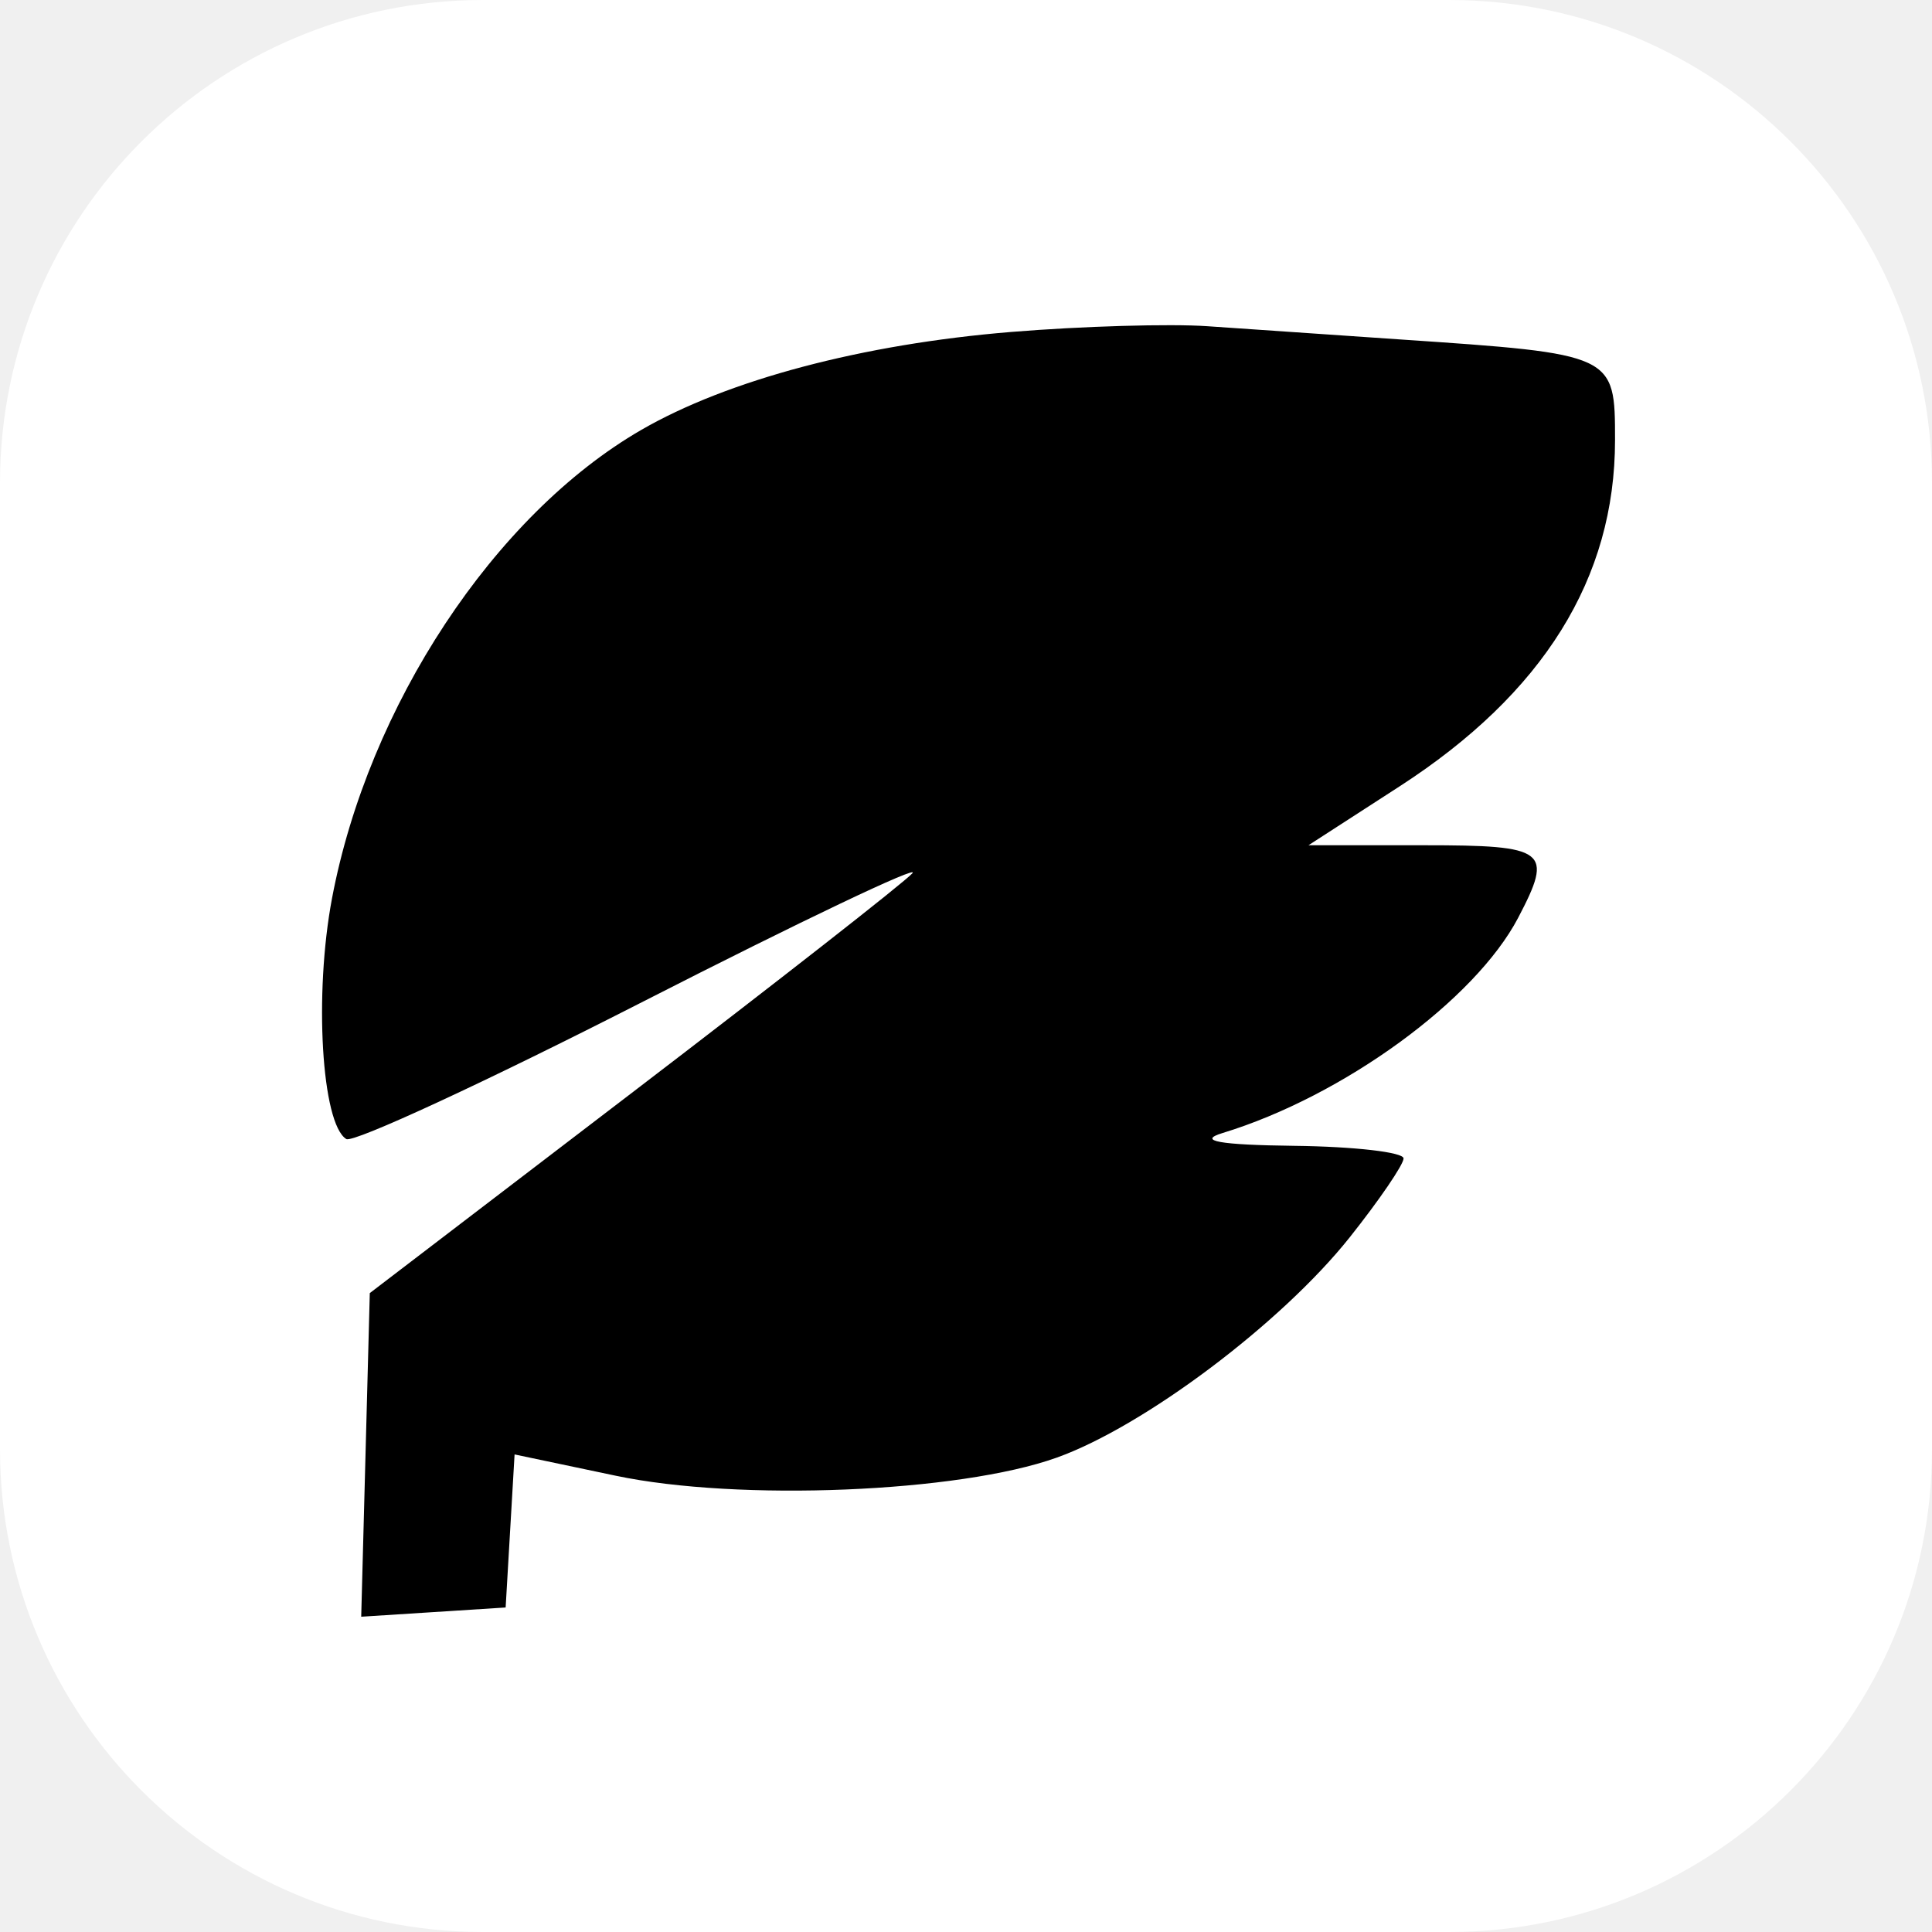
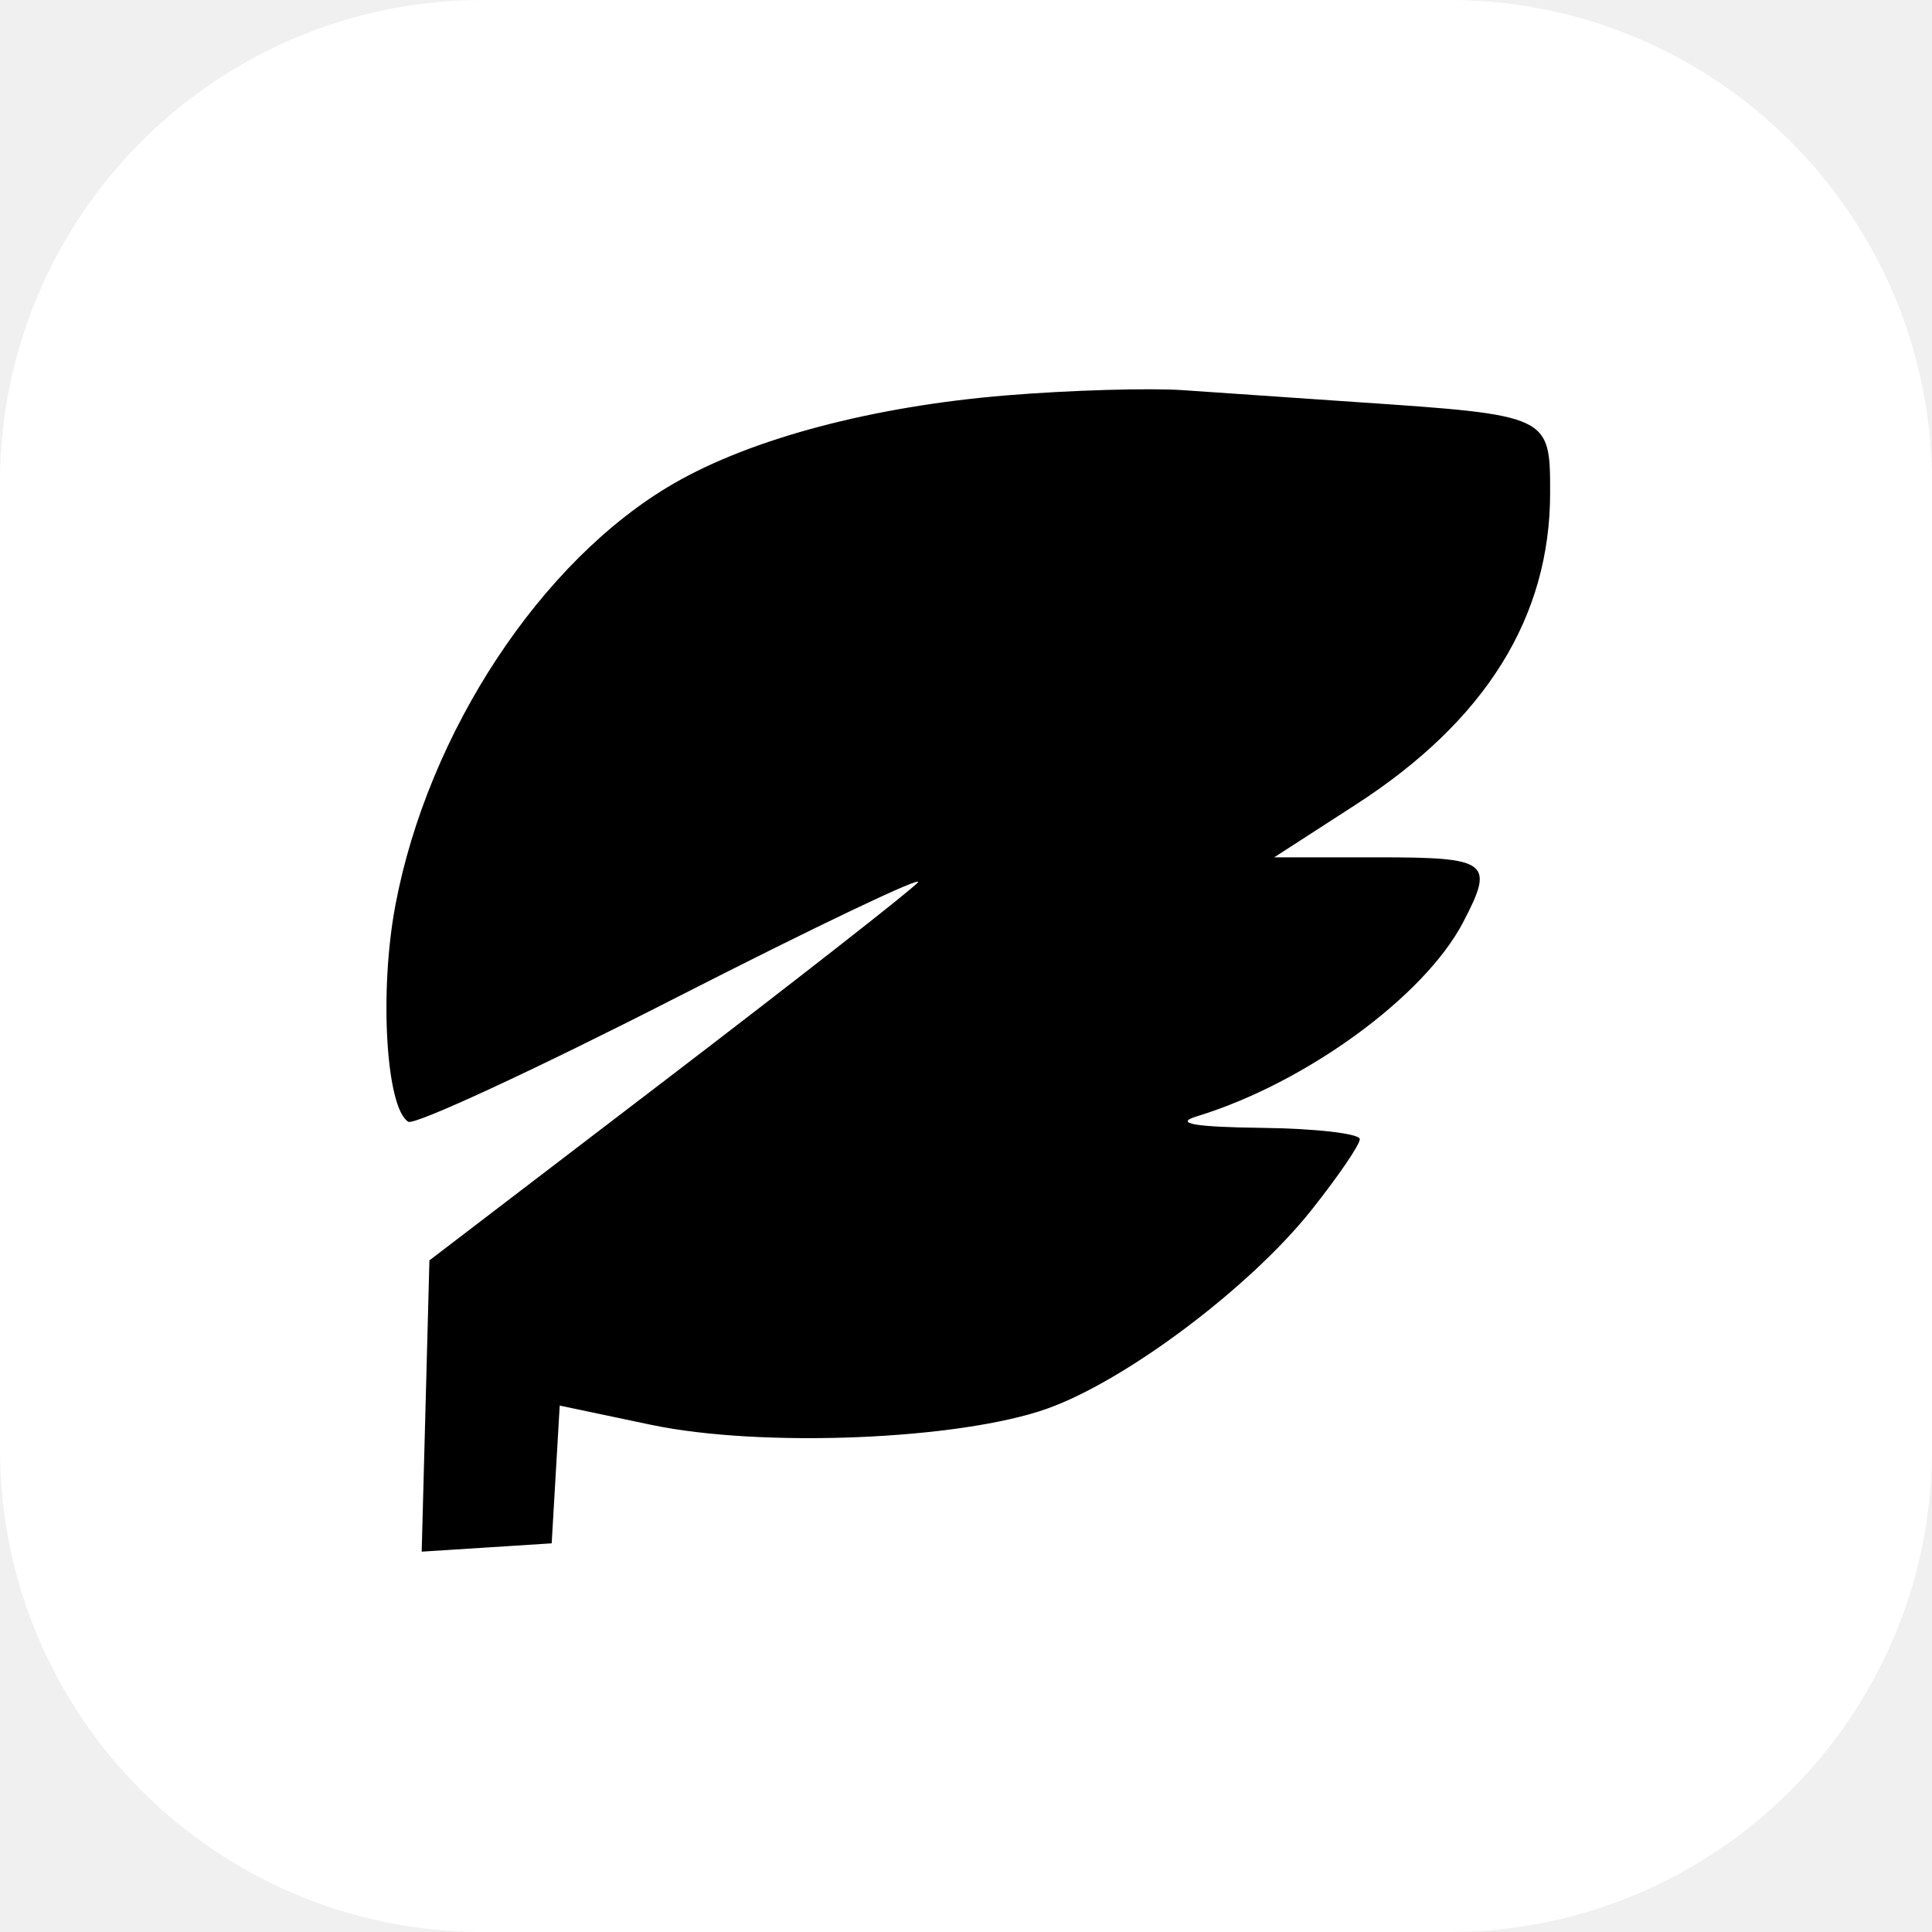
<svg xmlns="http://www.w3.org/2000/svg" width="128" height="128" viewBox="0 0 128 128">
  <rect width="128" height="128" rx="32" ry="32" fill="white" />
-   <path d="M 67 21.992 C 57.152 22.798, 48.204 25.170, 42.466 28.494 C 32.748 34.124, 24.401 46.777, 21.995 59.525 C 20.796 65.881, 21.306 74.453, 22.943 75.465 C 23.399 75.746, 32.260 71.642, 42.635 66.344 C 53.011 61.046, 61.026 57.228, 60.447 57.859 C 59.868 58.490, 51.543 65.006, 41.947 72.339 L 24.500 85.671 24.216 96.392 L 23.931 107.112 28.716 106.806 L 33.500 106.500 33.796 101.430 L 34.092 96.360 40.796 97.771 C 48.936 99.485, 63.530 98.888, 70 96.576 C 75.802 94.502, 84.908 87.656, 89.429 81.968 C 91.382 79.511, 92.985 77.162, 92.990 76.750 C 92.996 76.338, 89.737 75.961, 85.750 75.914 C 80.791 75.855, 79.290 75.587, 81 75.065 C 88.986 72.627, 97.723 66.263, 100.585 60.800 C 102.927 56.329, 102.499 56, 94.345 56 L 86.690 56 92.712 52.108 C 102.253 45.941, 107 38.316, 107 29.157 C 107 23.456, 106.992 23.452, 92.736 22.487 C 88.206 22.181, 82.475 21.787, 80 21.613 C 77.525 21.439, 71.675 21.609, 67 21.992" fill="black" fill-rule="evenodd" />
+   <path transform="translate(6.4, 6.4) scale(0.9)" d="M 67 21.992 C 57.152 22.798, 48.204 25.170, 42.466 28.494 C 32.748 34.124, 24.401 46.777, 21.995 59.525 C 20.796 65.881, 21.306 74.453, 22.943 75.465 C 23.399 75.746, 32.260 71.642, 42.635 66.344 C 53.011 61.046, 61.026 57.228, 60.447 57.859 C 59.868 58.490, 51.543 65.006, 41.947 72.339 L 24.500 85.671 24.216 96.392 L 23.931 107.112 28.716 106.806 L 33.500 106.500 33.796 101.430 L 34.092 96.360 40.796 97.771 C 48.936 99.485, 63.530 98.888, 70 96.576 C 75.802 94.502, 84.908 87.656, 89.429 81.968 C 91.382 79.511, 92.985 77.162, 92.990 76.750 C 92.996 76.338, 89.737 75.961, 85.750 75.914 C 80.791 75.855, 79.290 75.587, 81 75.065 C 88.986 72.627, 97.723 66.263, 100.585 60.800 C 102.927 56.329, 102.499 56, 94.345 56 L 86.690 56 92.712 52.108 C 102.253 45.941, 107 38.316, 107 29.157 C 107 23.456, 106.992 23.452, 92.736 22.487 C 88.206 22.181, 82.475 21.787, 80 21.613 C 77.525 21.439, 71.675 21.609, 67 21.992" fill="black" fill-rule="evenodd" />
</svg>
